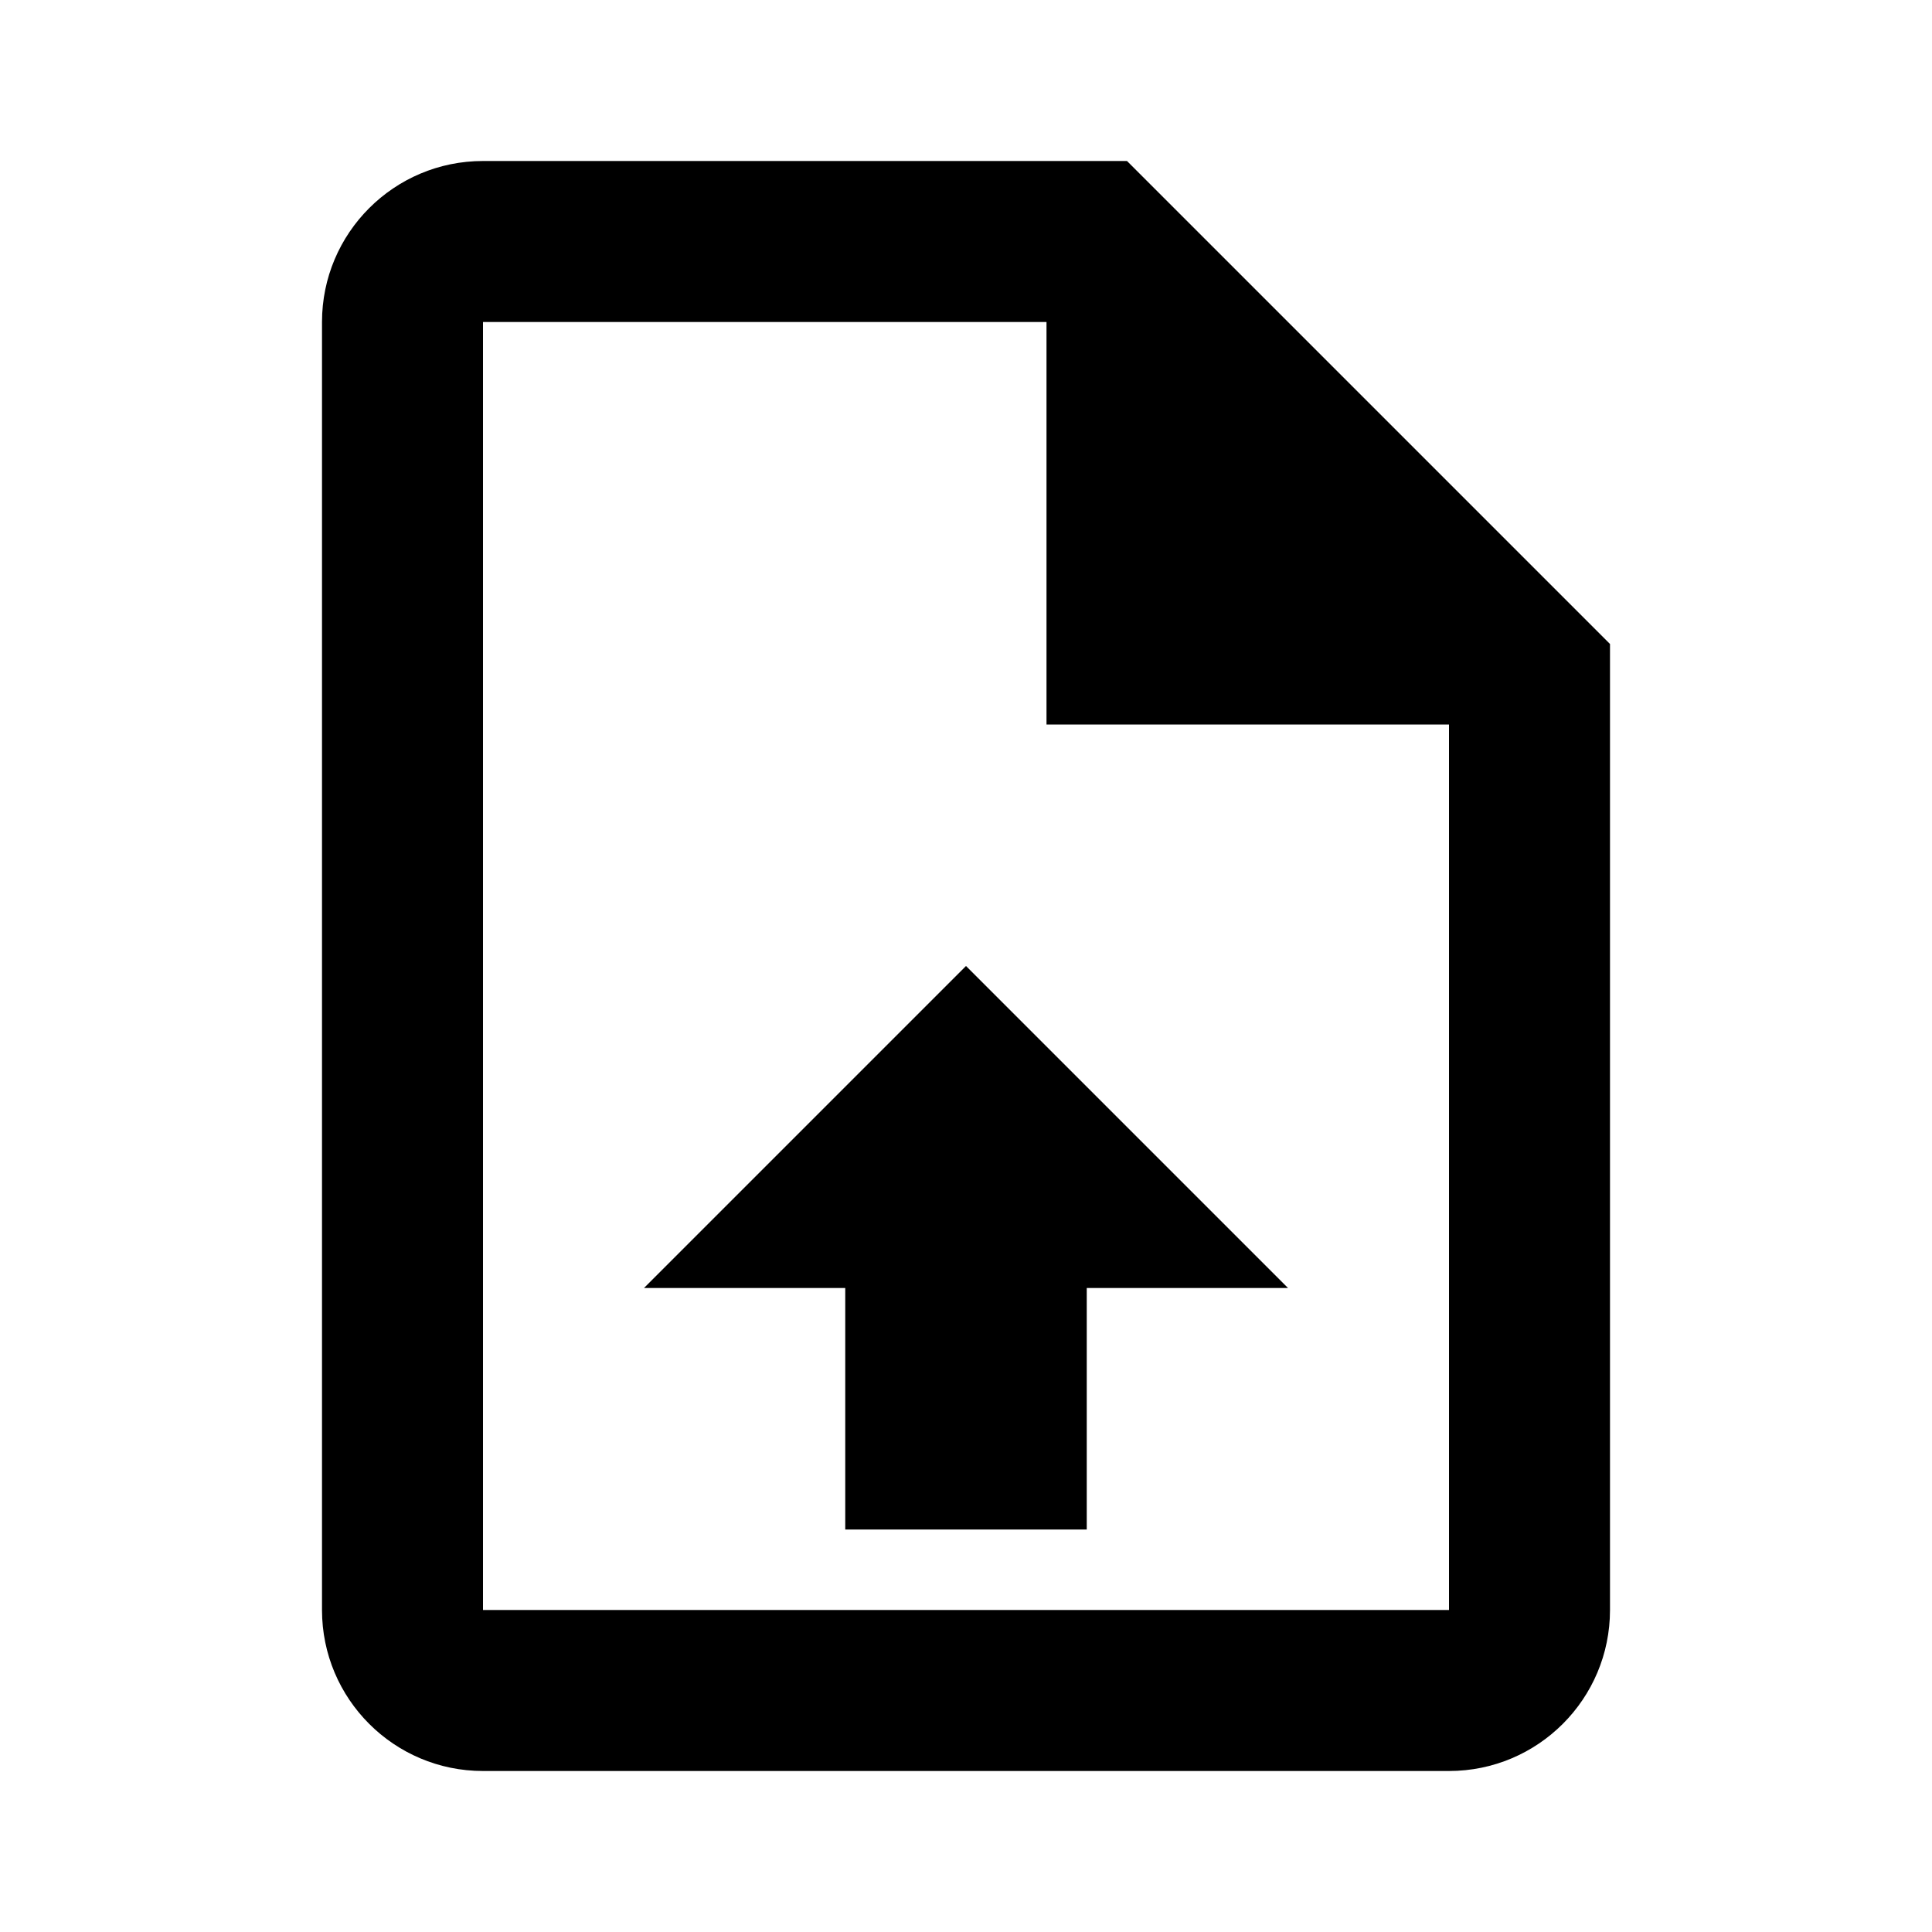
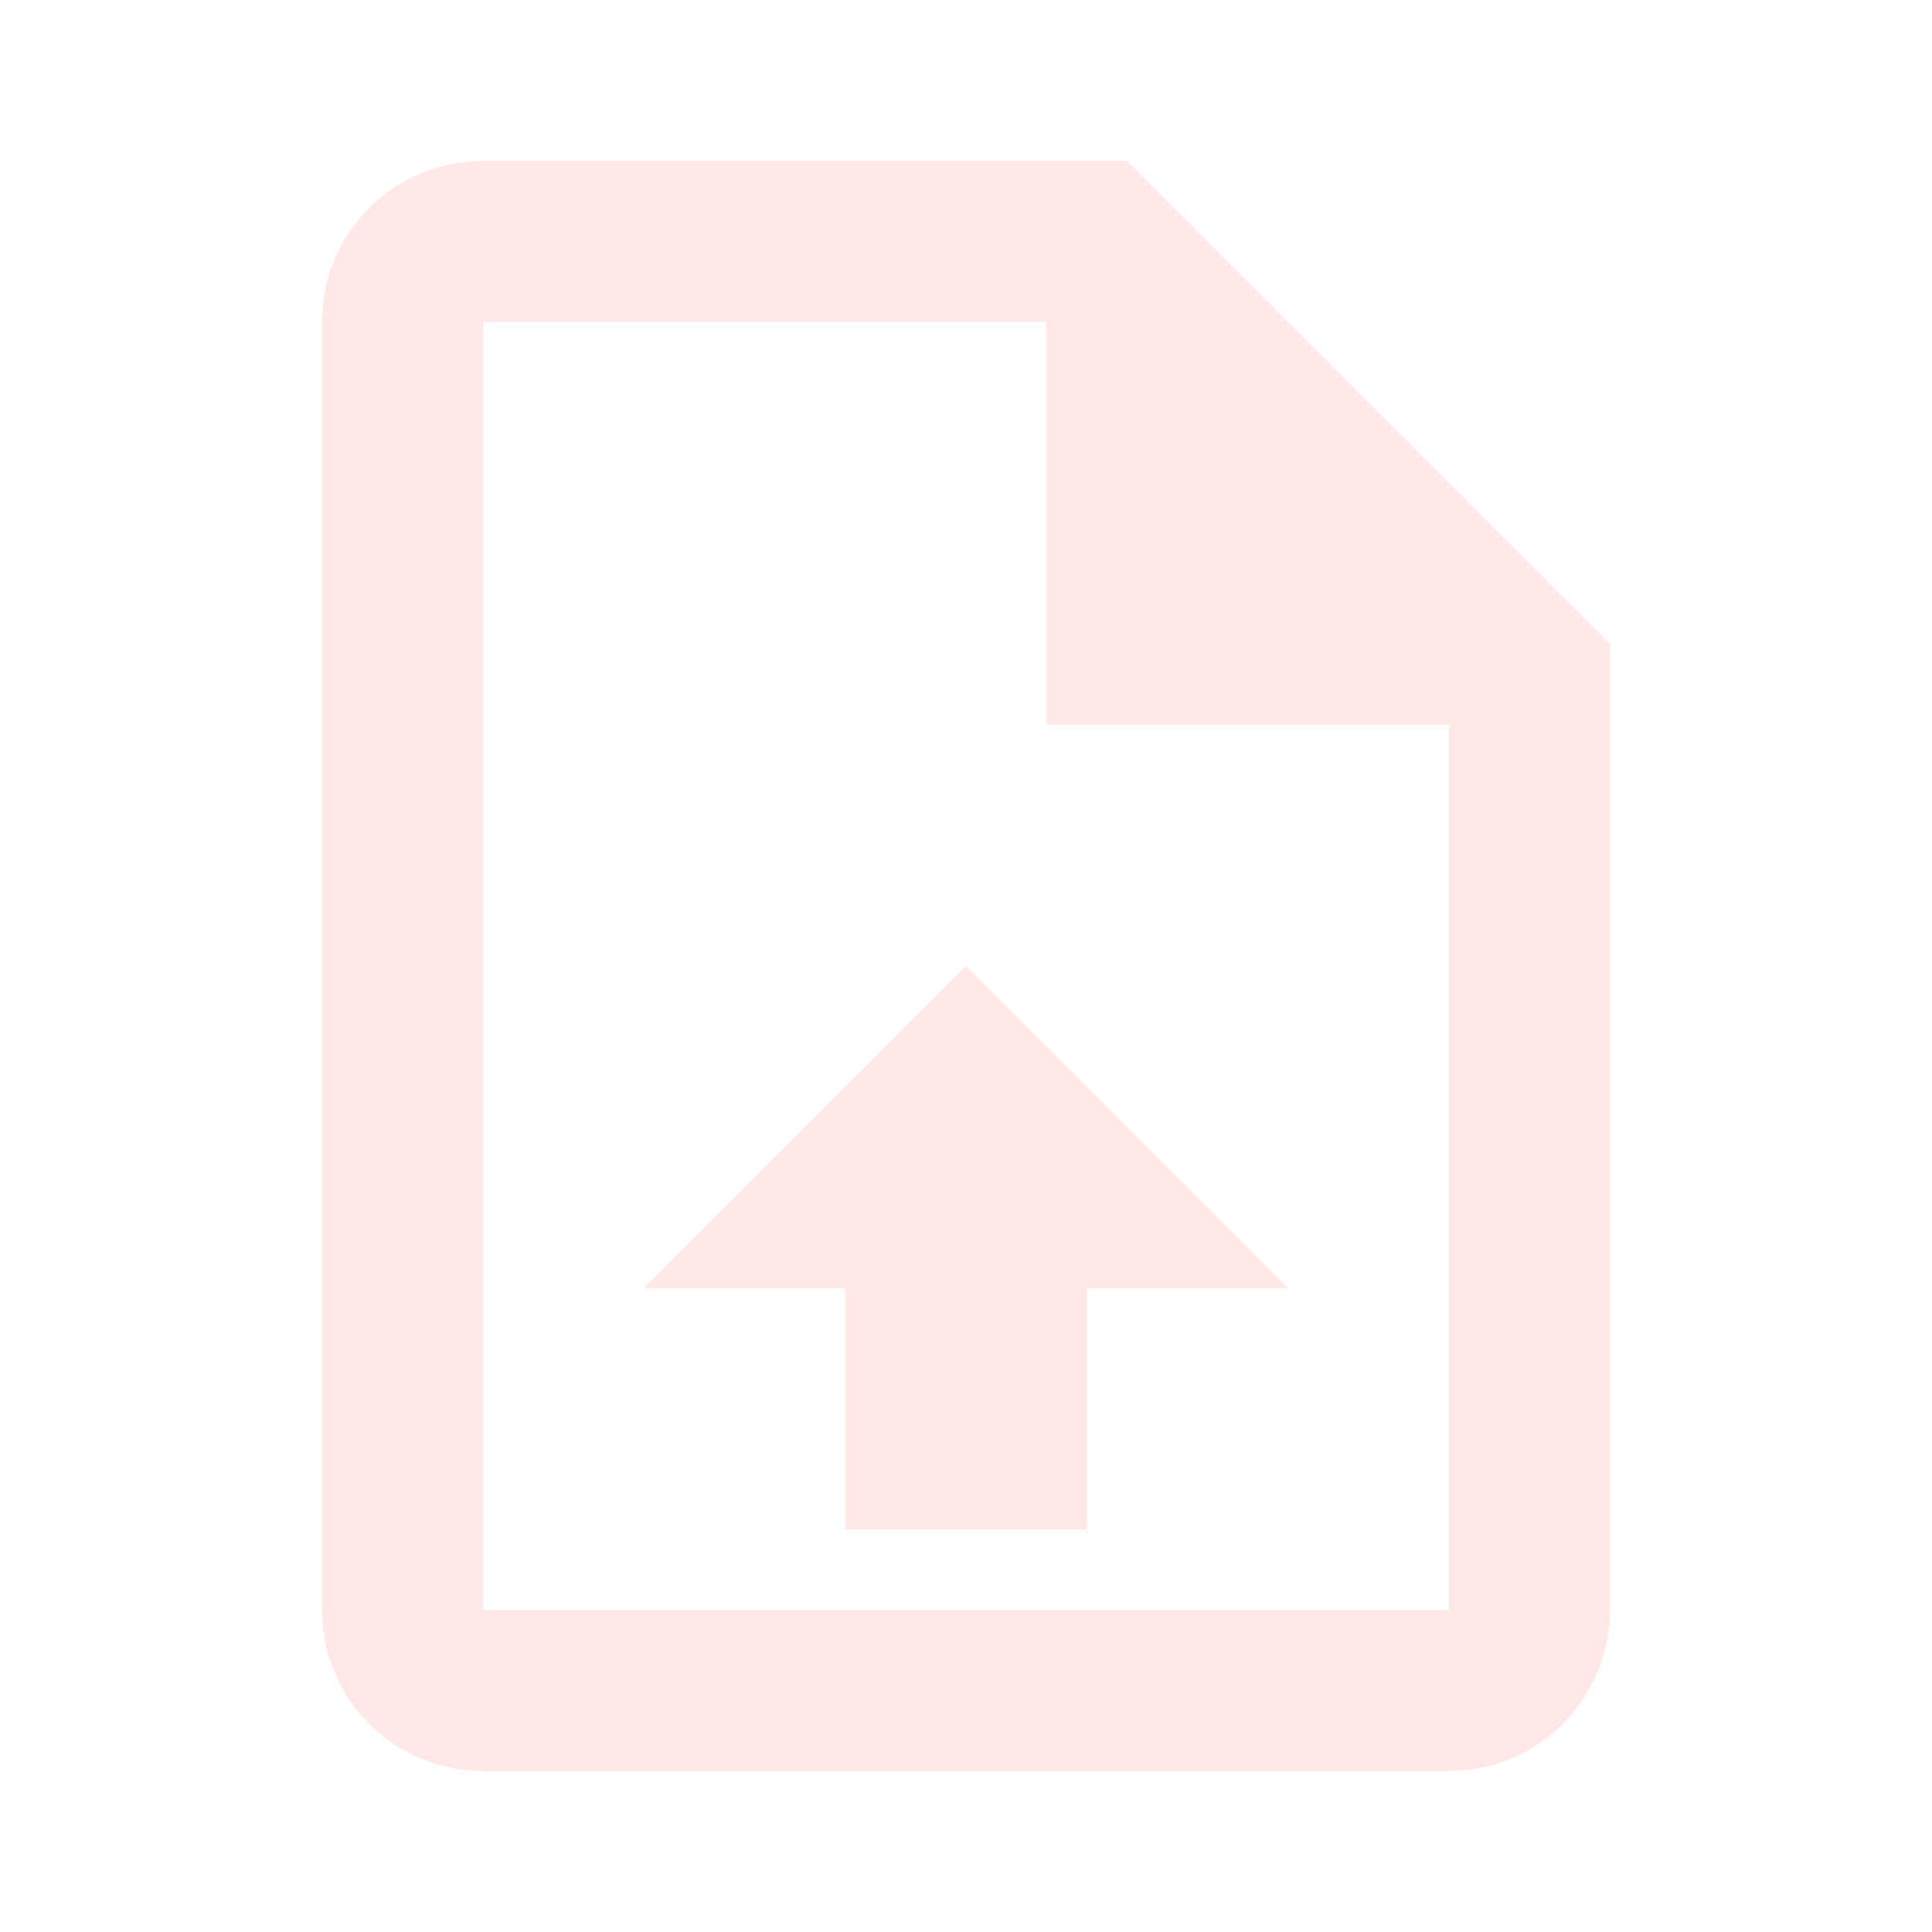
- <svg xmlns="http://www.w3.org/2000/svg" viewBox="0 0 24 24">
+ <svg xmlns="http://www.w3.org/2000/svg" fill="#ffe8e5" viewBox="0 0 24 24">
  <path d="M14,2L20,8V20A2,2 0 0,1 18,22H6A2,2 0 0,1 4,20V4A2,2 0 0,1 6,2H14M18,20V9H13V4H6V20H18M12,12L16,16H13.5V19H10.5V16H8L12,12Z" />
</svg>
